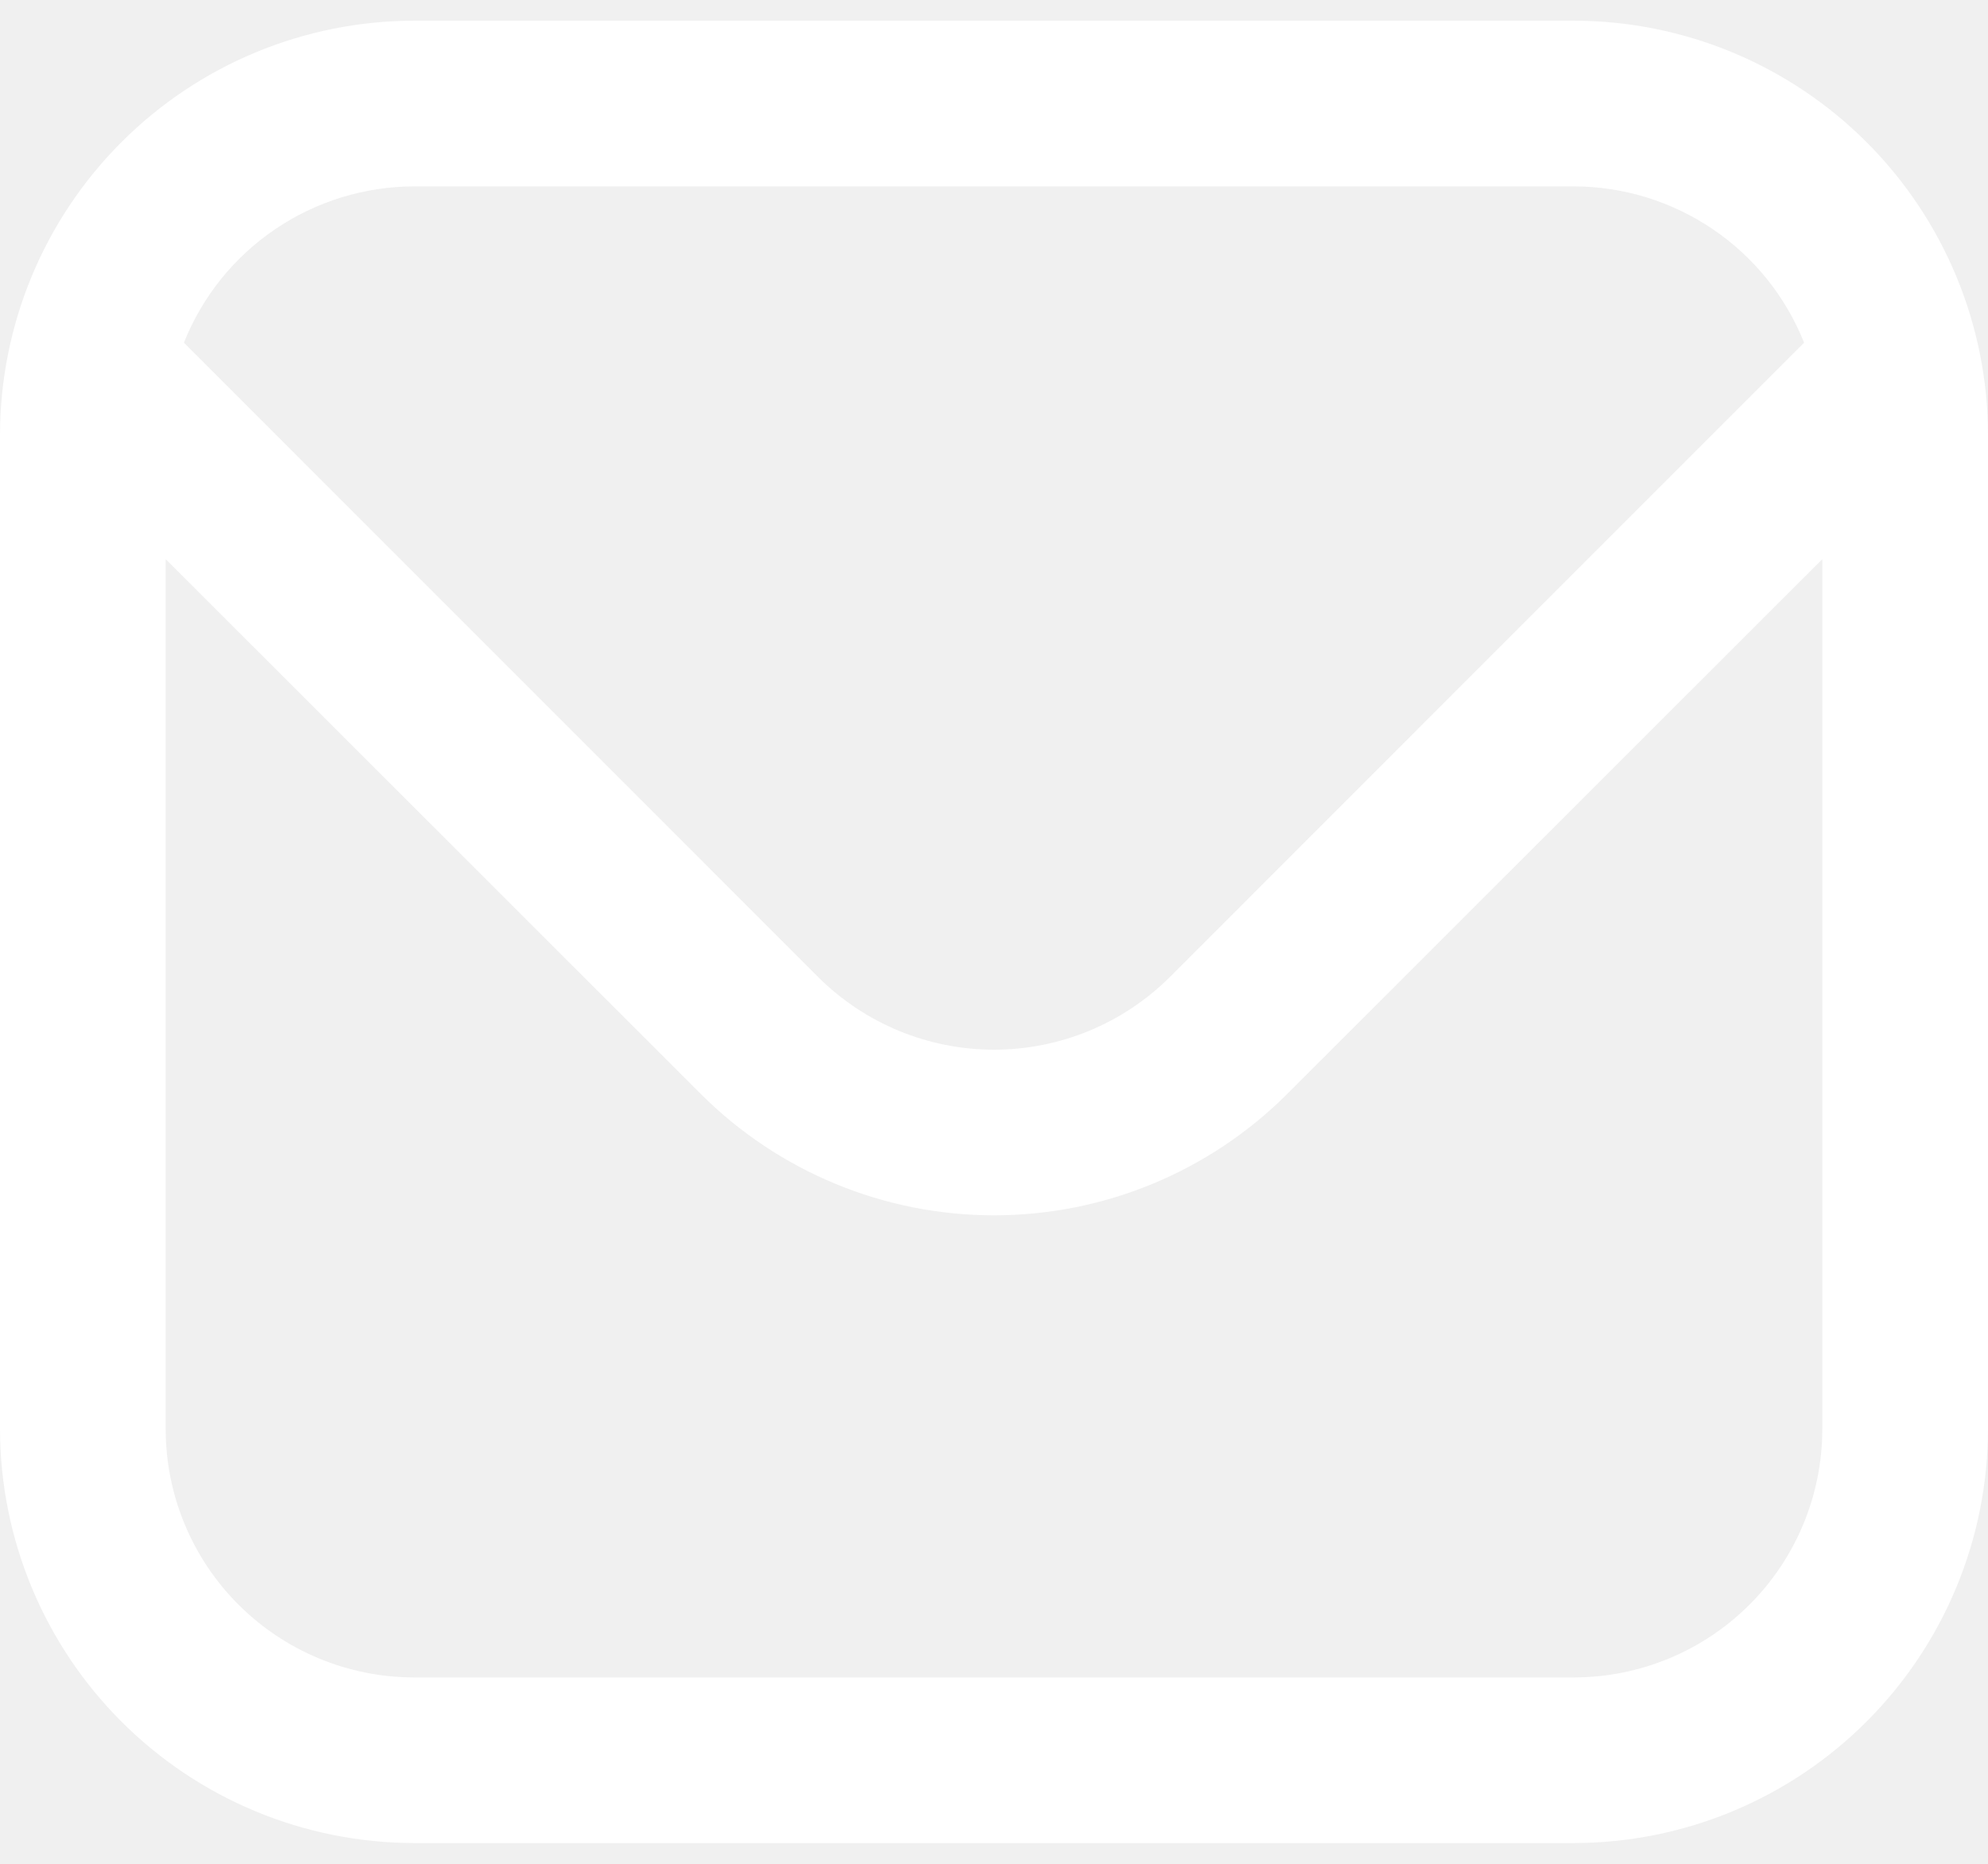
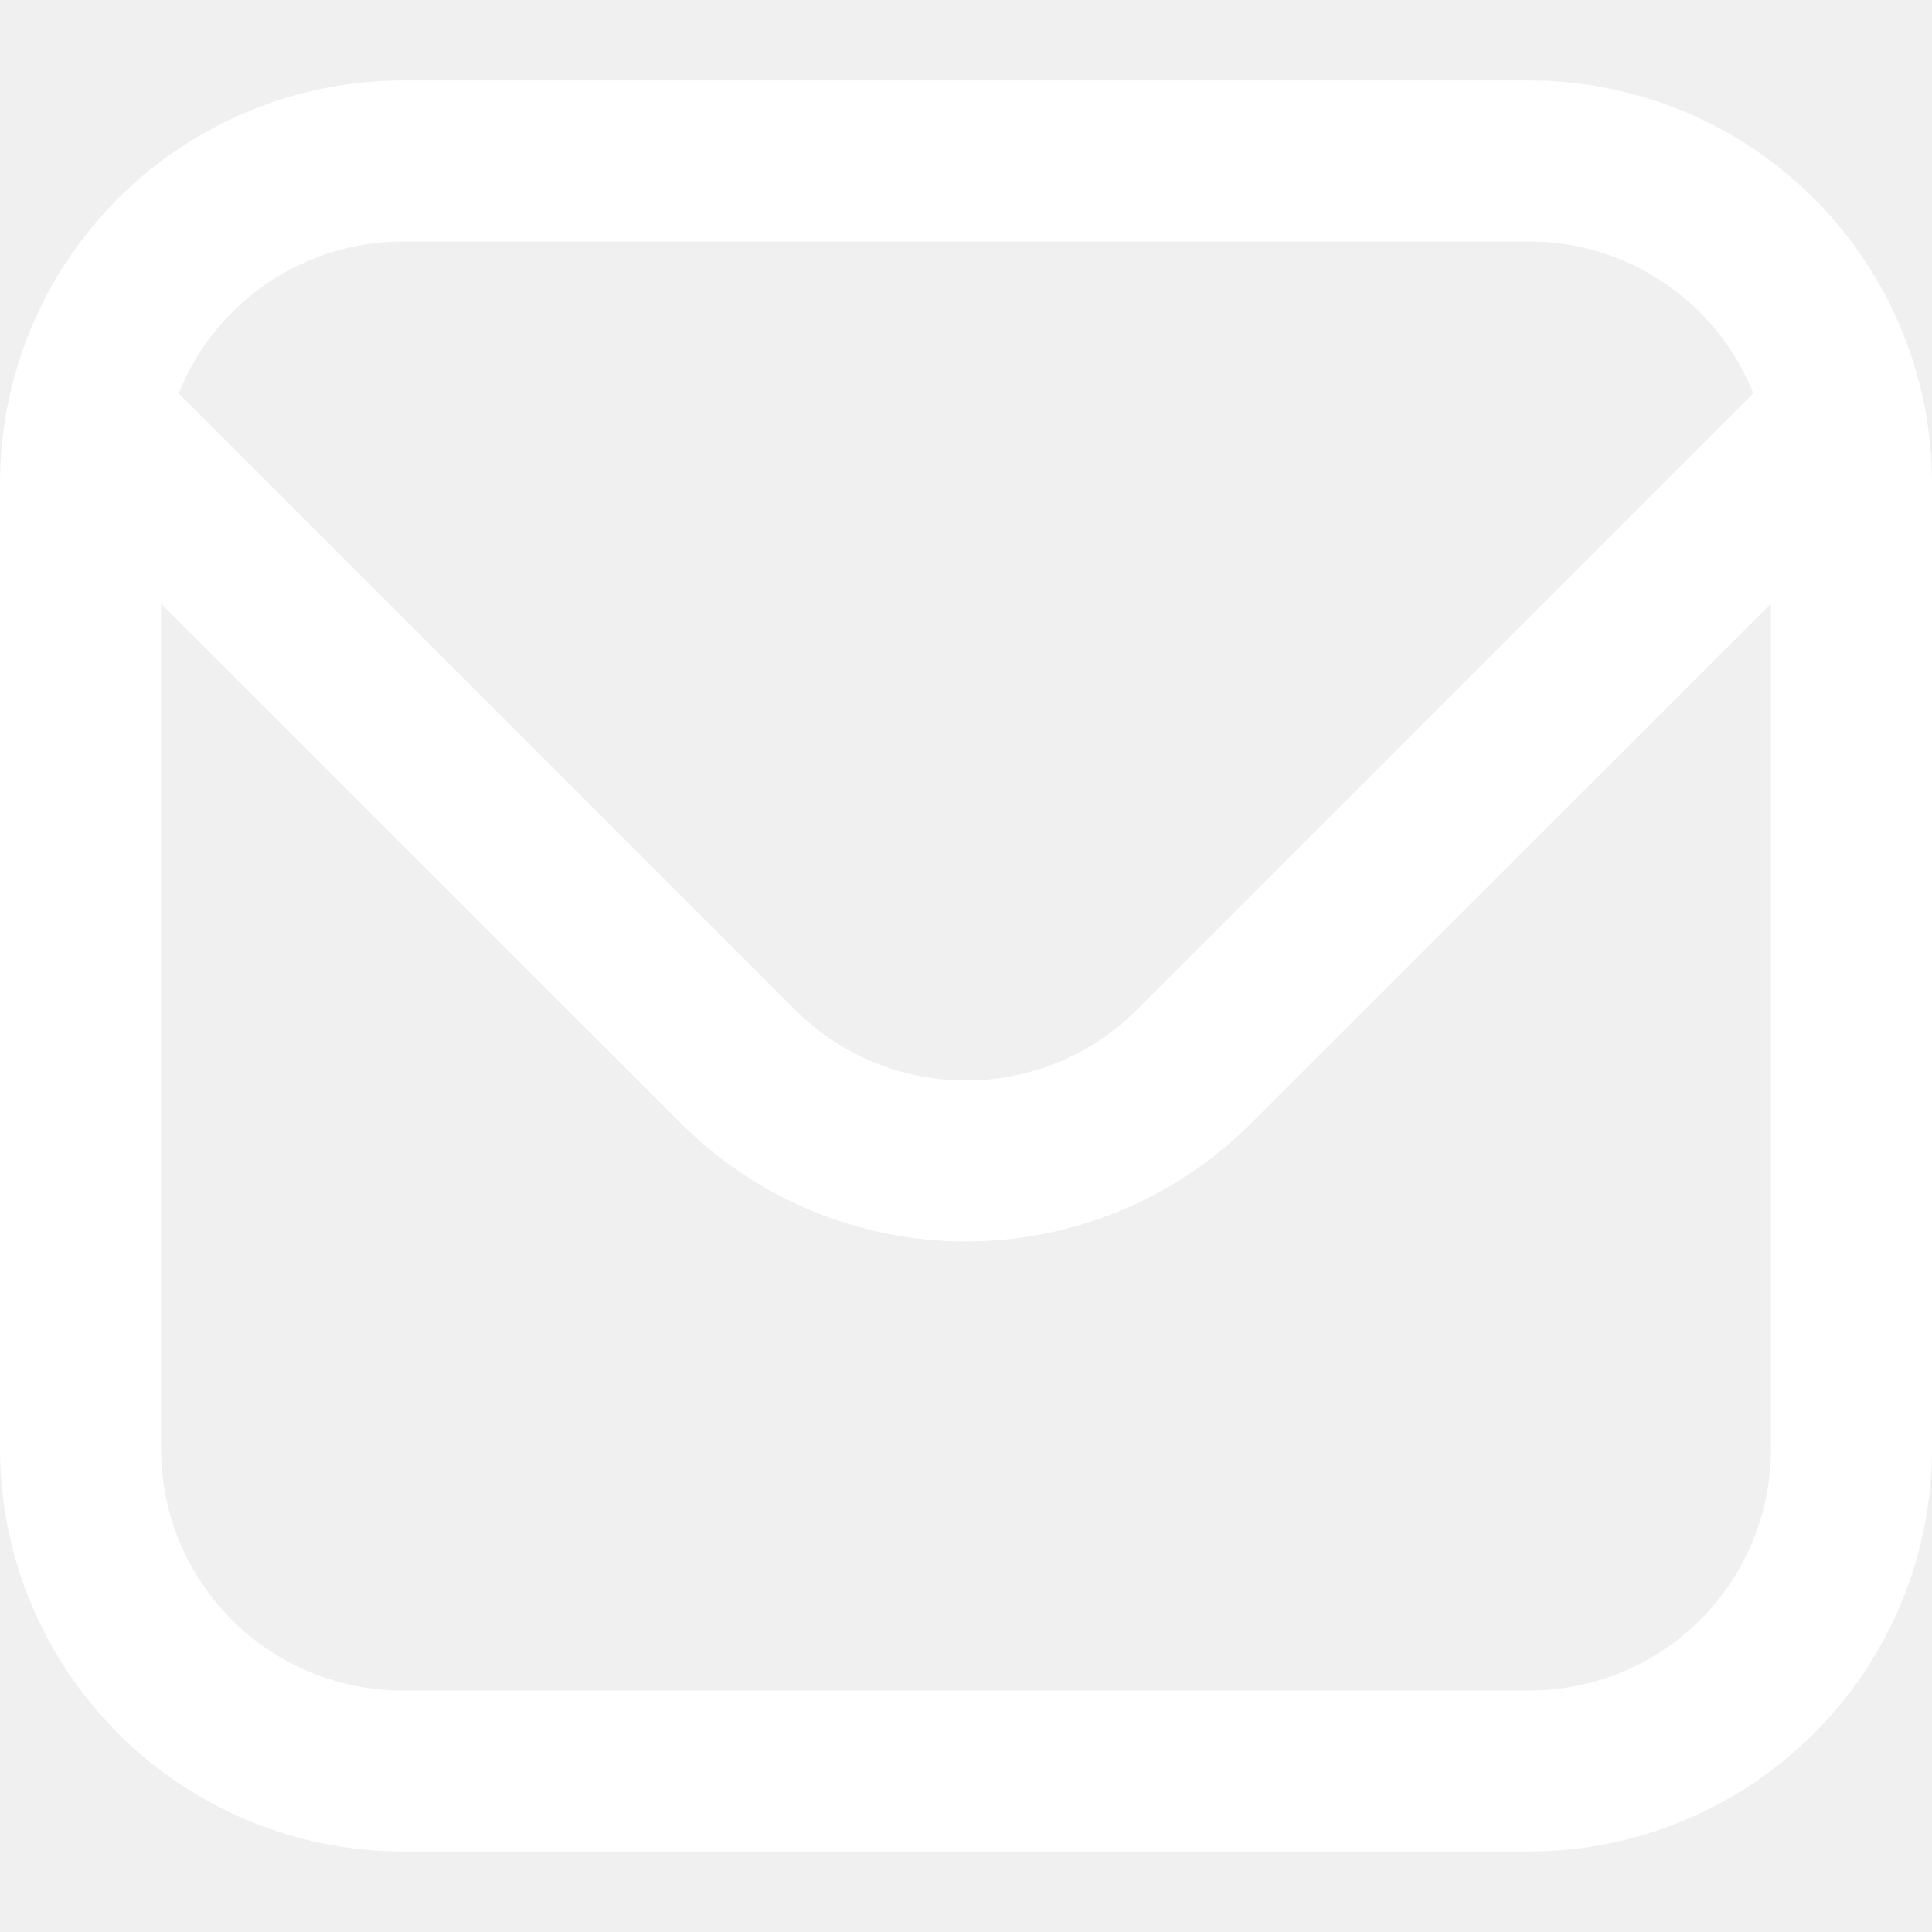
- <svg xmlns="http://www.w3.org/2000/svg" width="32" height="30" viewBox="0 0 32 30" fill="none">
-   <path d="M25.333 0.333H6.667C4.899 0.335 3.205 1.038 1.955 2.288C0.705 3.538 0.002 5.232 0 7L0 23C0.002 24.767 0.705 26.462 1.955 27.711C3.205 28.961 4.899 29.664 6.667 29.666H25.333C27.101 29.664 28.795 28.961 30.045 27.711C31.295 26.462 31.998 24.767 32 23V7C31.998 5.232 31.295 3.538 30.045 2.288C28.795 1.038 27.101 0.335 25.333 0.333V0.333ZM6.667 3H25.333C26.132 3.001 26.911 3.242 27.572 3.69C28.233 4.138 28.744 4.774 29.04 5.516L18.829 15.728C18.078 16.476 17.061 16.896 16 16.896C14.939 16.896 13.922 16.476 13.171 15.728L2.96 5.516C3.256 4.774 3.767 4.138 4.428 3.69C5.089 3.242 5.868 3.001 6.667 3V3ZM25.333 27H6.667C5.606 27 4.588 26.578 3.838 25.828C3.088 25.078 2.667 24.061 2.667 23V9L11.285 17.613C12.537 18.861 14.232 19.562 16 19.562C17.768 19.562 19.463 18.861 20.715 17.613L29.333 9V23C29.333 24.061 28.912 25.078 28.162 25.828C27.412 26.578 26.394 27 25.333 27Z" fill="white" />
+ <svg xmlns="http://www.w3.org/2000/svg" width="32" height="32" viewBox="0 0 32 32" fill="none">
+   <g clip-path="url(#clip0_44_88)">
+     <path d="M25.333 1.333H6.667C4.899 1.335 3.205 2.038 1.955 3.288C0.705 4.538 0.002 6.232 0 8L0 24C0.002 25.767 0.705 27.462 1.955 28.711C3.205 29.961 4.899 30.664 6.667 30.666H25.333C27.101 30.664 28.795 29.961 30.045 28.711C31.295 27.462 31.998 25.767 32 24V8C31.998 6.232 31.295 4.538 30.045 3.288C28.795 2.038 27.101 1.335 25.333 1.333V1.333ZM6.667 4H25.333C26.132 4.001 26.911 4.242 27.572 4.69C28.233 5.138 28.744 5.774 29.04 6.516L18.829 16.728C18.078 17.476 17.061 17.896 16 17.896C14.939 17.896 13.922 17.476 13.171 16.728L2.96 6.516C3.256 5.774 3.767 5.138 4.428 4.69C5.089 4.242 5.868 4.001 6.667 4V4ZM25.333 28H6.667C5.606 28 4.588 27.578 3.838 26.828C3.088 26.078 2.667 25.061 2.667 24V10L11.285 18.613C12.537 19.861 14.232 20.562 16 20.562C17.768 20.562 19.463 19.861 20.715 18.613L29.333 10V24C29.333 25.061 28.912 26.078 28.162 26.828C27.412 27.578 26.394 28 25.333 28Z" fill="white" />
+   </g>
+   <defs>
+     <clipPath id="clip0_44_88">
+       <rect width="32" height="32" fill="white" />
+     </clipPath>
+   </defs>
</svg>
